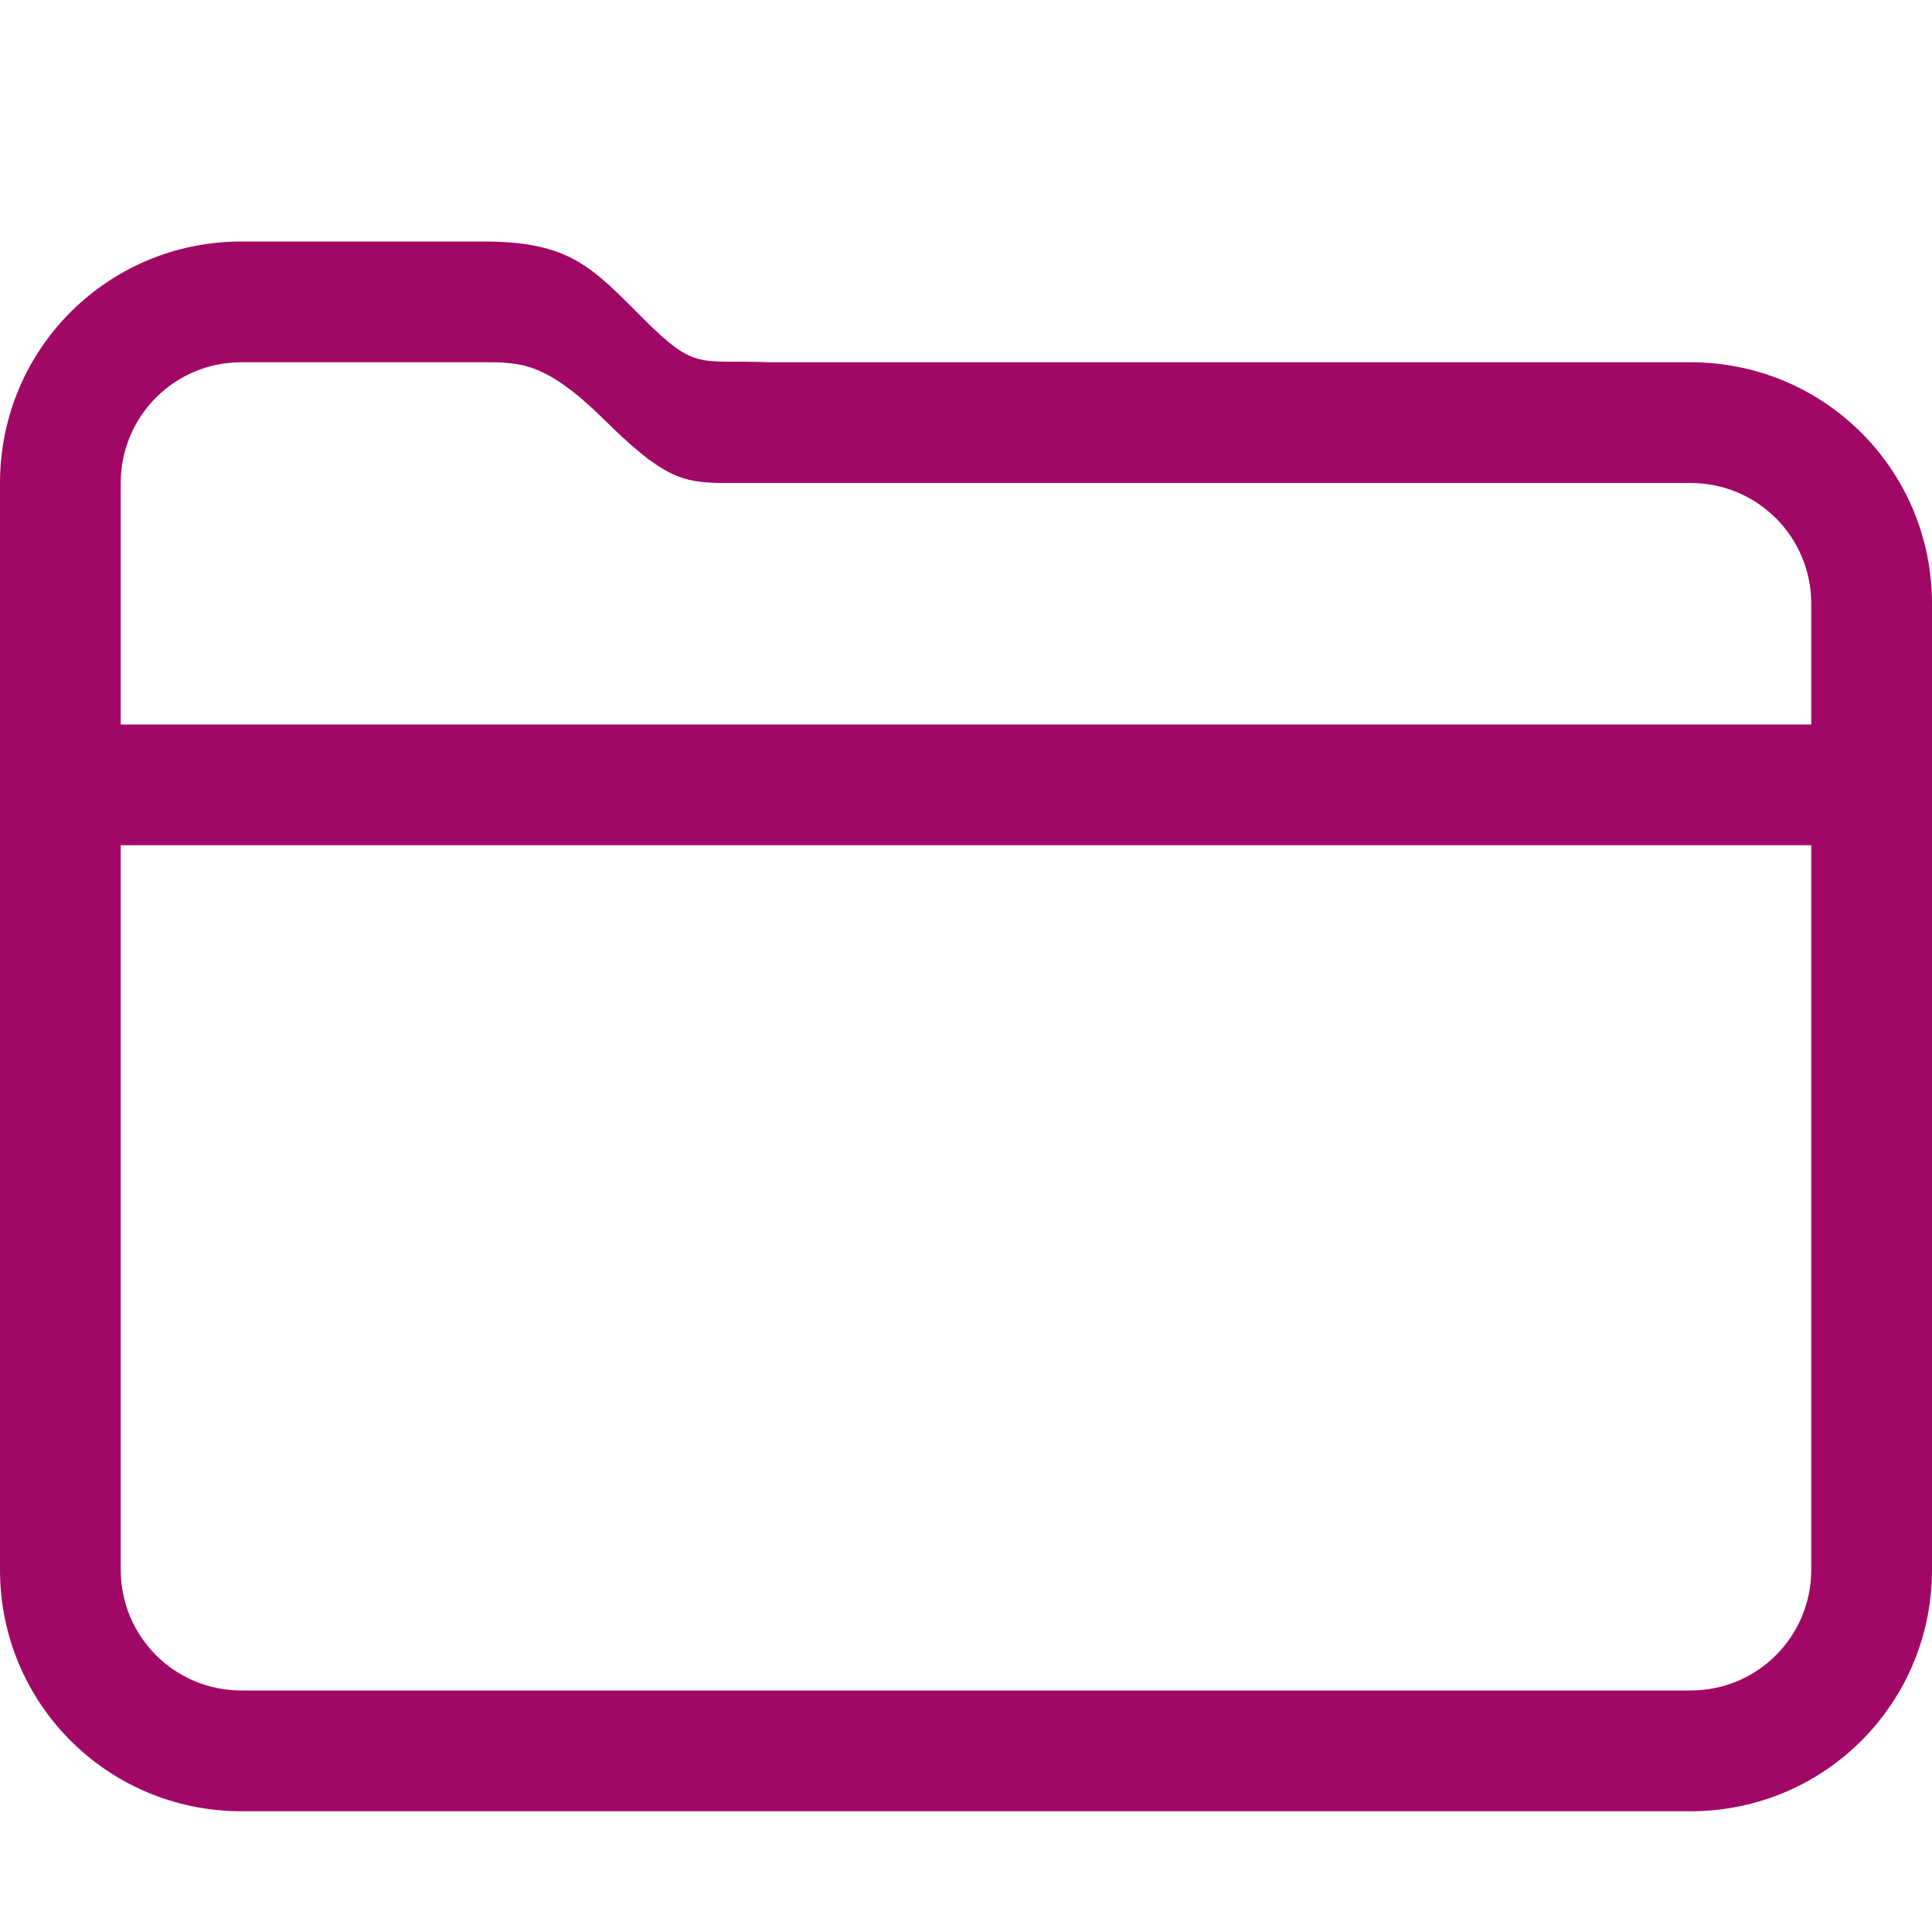
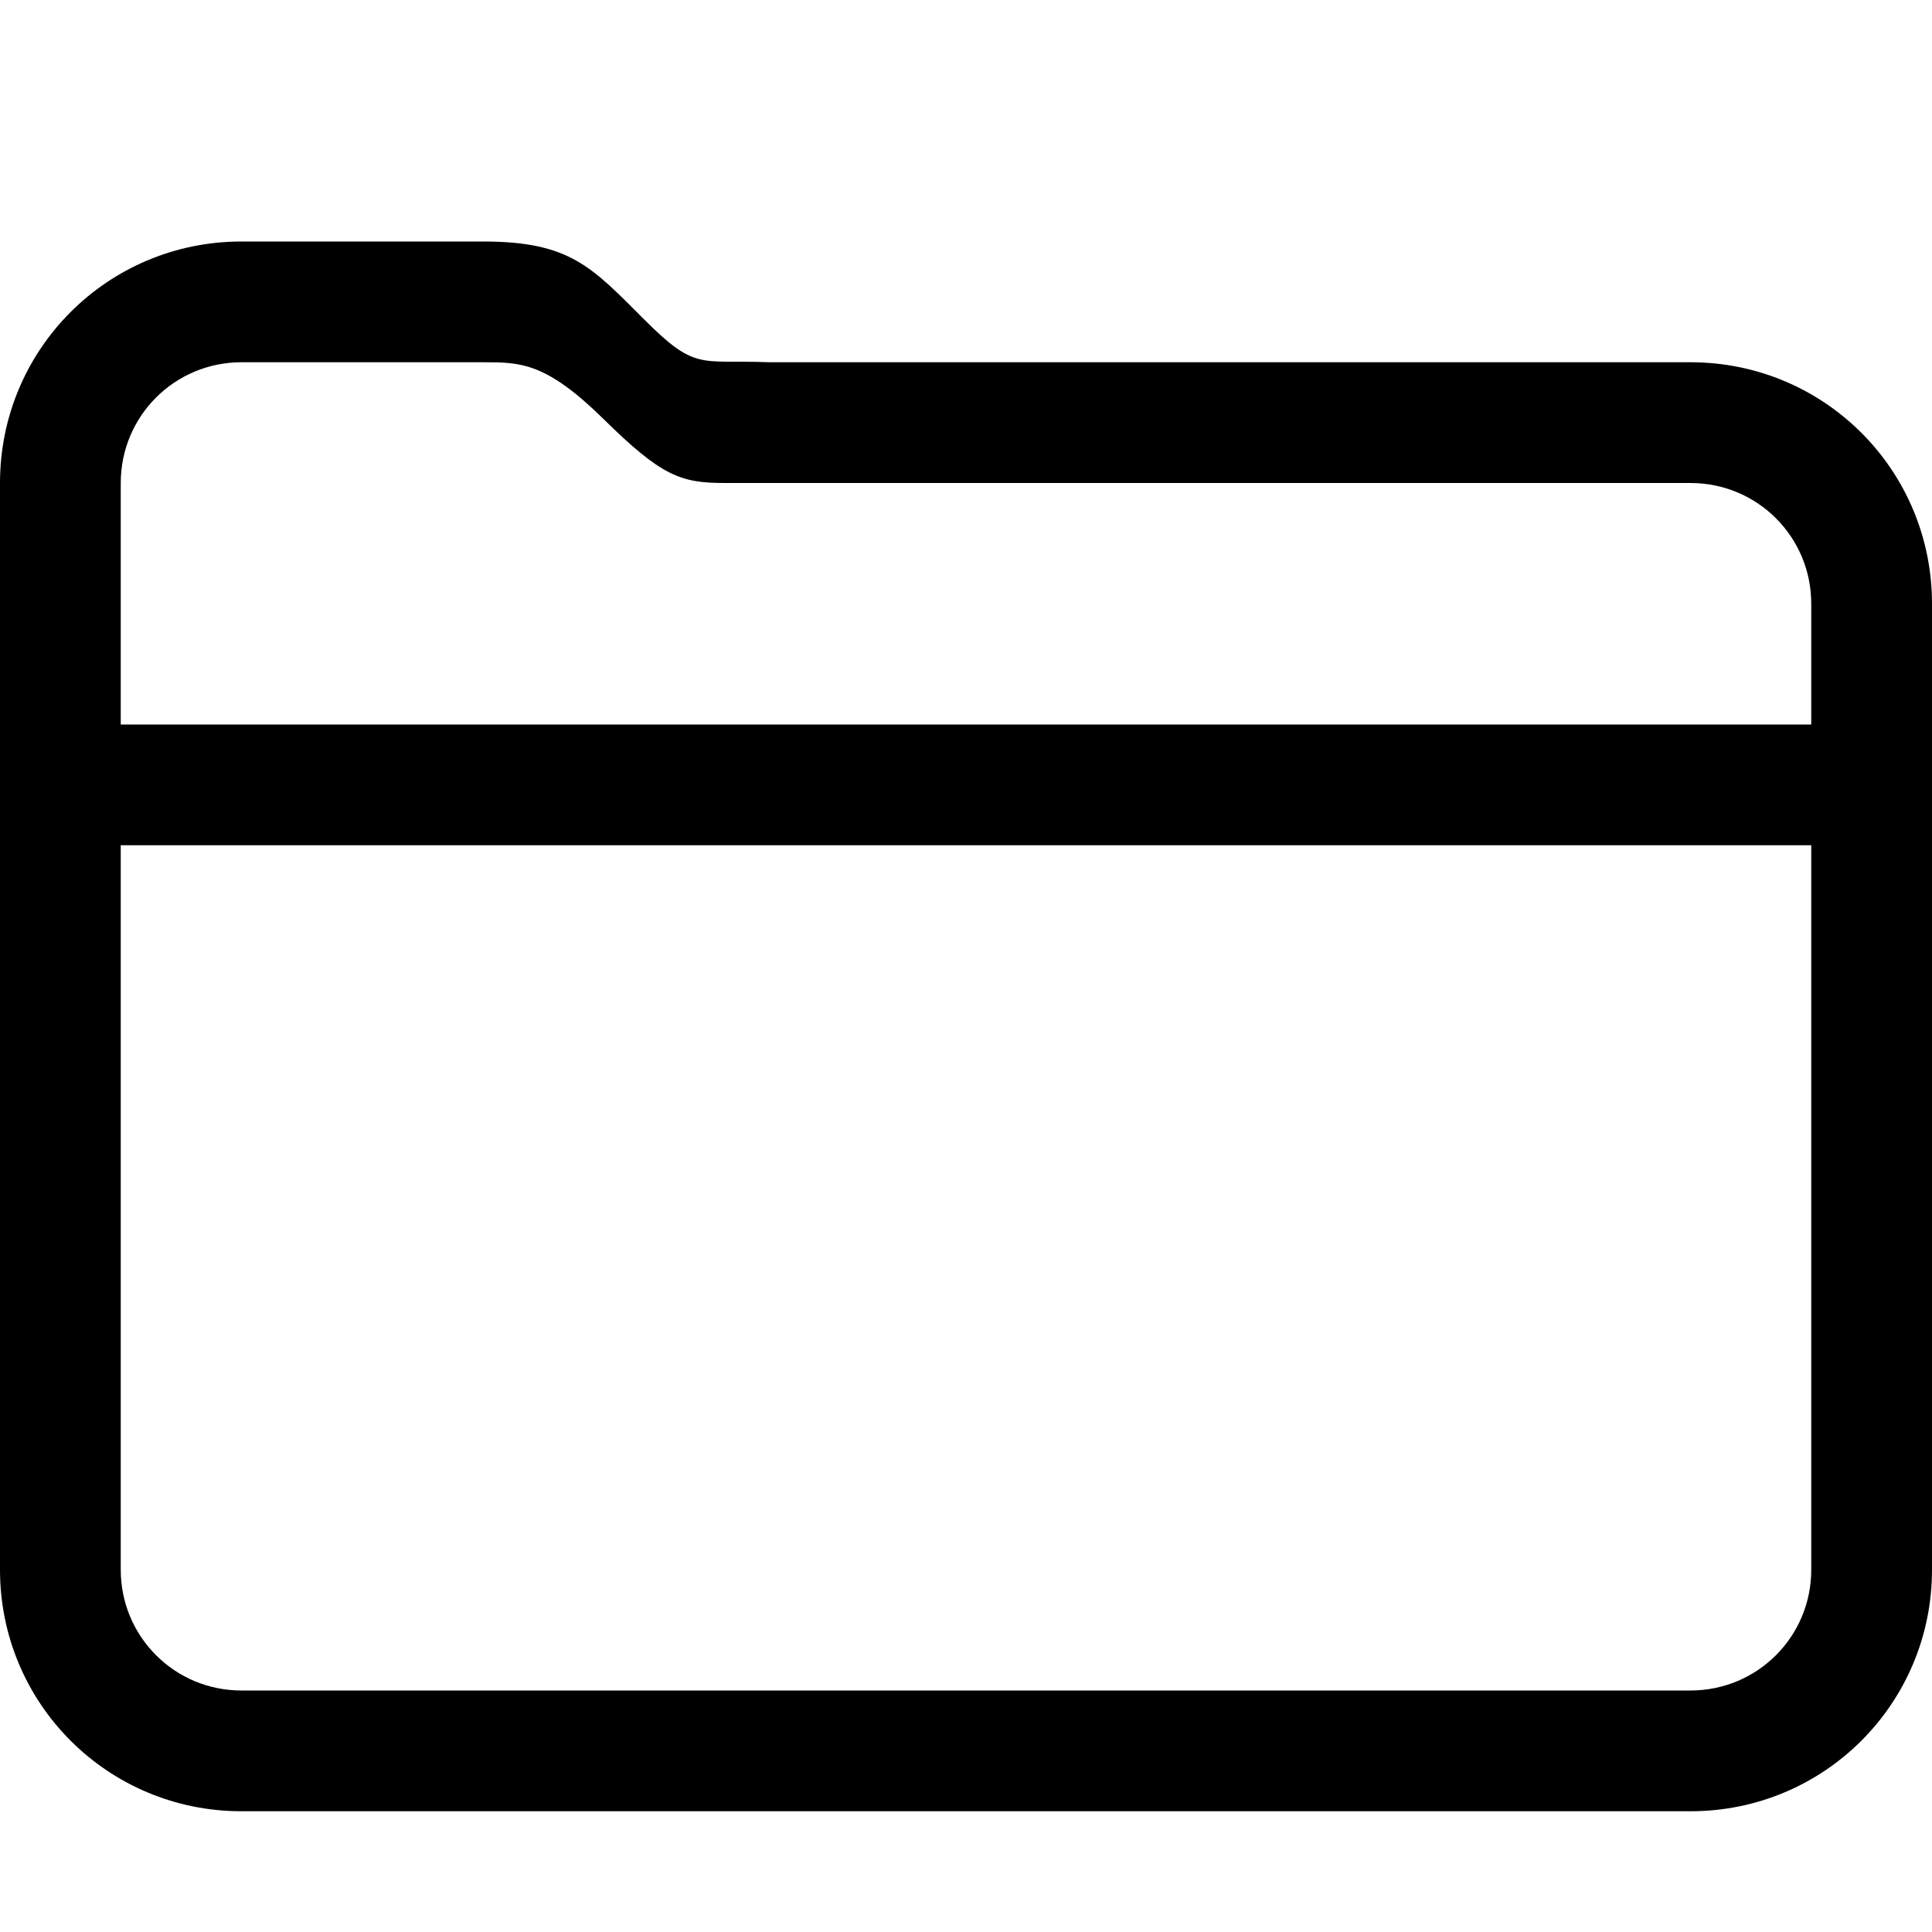
<svg xmlns="http://www.w3.org/2000/svg" width="16" height="16">
  <defs>
    <style id="current-color-scheme" type="text/css">
.ColorScheme-Text{color:#a10865}
</style>
  </defs>
-   <path d="M2 2C.892 2 0 2.892 0 4v9c0 1.108.892 2 2 2h12c1.108 0 2-.892 2-2V5c0-1.108-.892-2-2-2H6.371c-.58-.023-.605.077-1.039-.357S4.719 2 4 2zm0 1h2c.311 0 .52 0 .998.47.479.472.639.53 1 .53H14c.554 0 1 .446 1 1v1H1V4c0-.554.446-1 1-1M1 7h14v6c0 .554-.446 1-1 1H2c-.554 0-1-.446-1-1z" class="ColorScheme-Text" style="fill:currentColor" />
+   <path d="M2 2C.892 2 0 2.892 0 4v9c0 1.108.892 2 2 2h12c1.108 0 2-.892 2-2V5c0-1.108-.892-2-2-2H6.371c-.58-.023-.605.077-1.039-.357S4.719 2 4 2zm0 1h2c.311 0 .52 0 .998.47.479.472.639.53 1 .53H14c.554 0 1 .446 1 1v1H1V4c0-.554.446-1 1-1M1 7h14v6c0 .554-.446 1-1 1H2c-.554 0-1-.446-1-1z" style="fill:currentColor" />
</svg>
